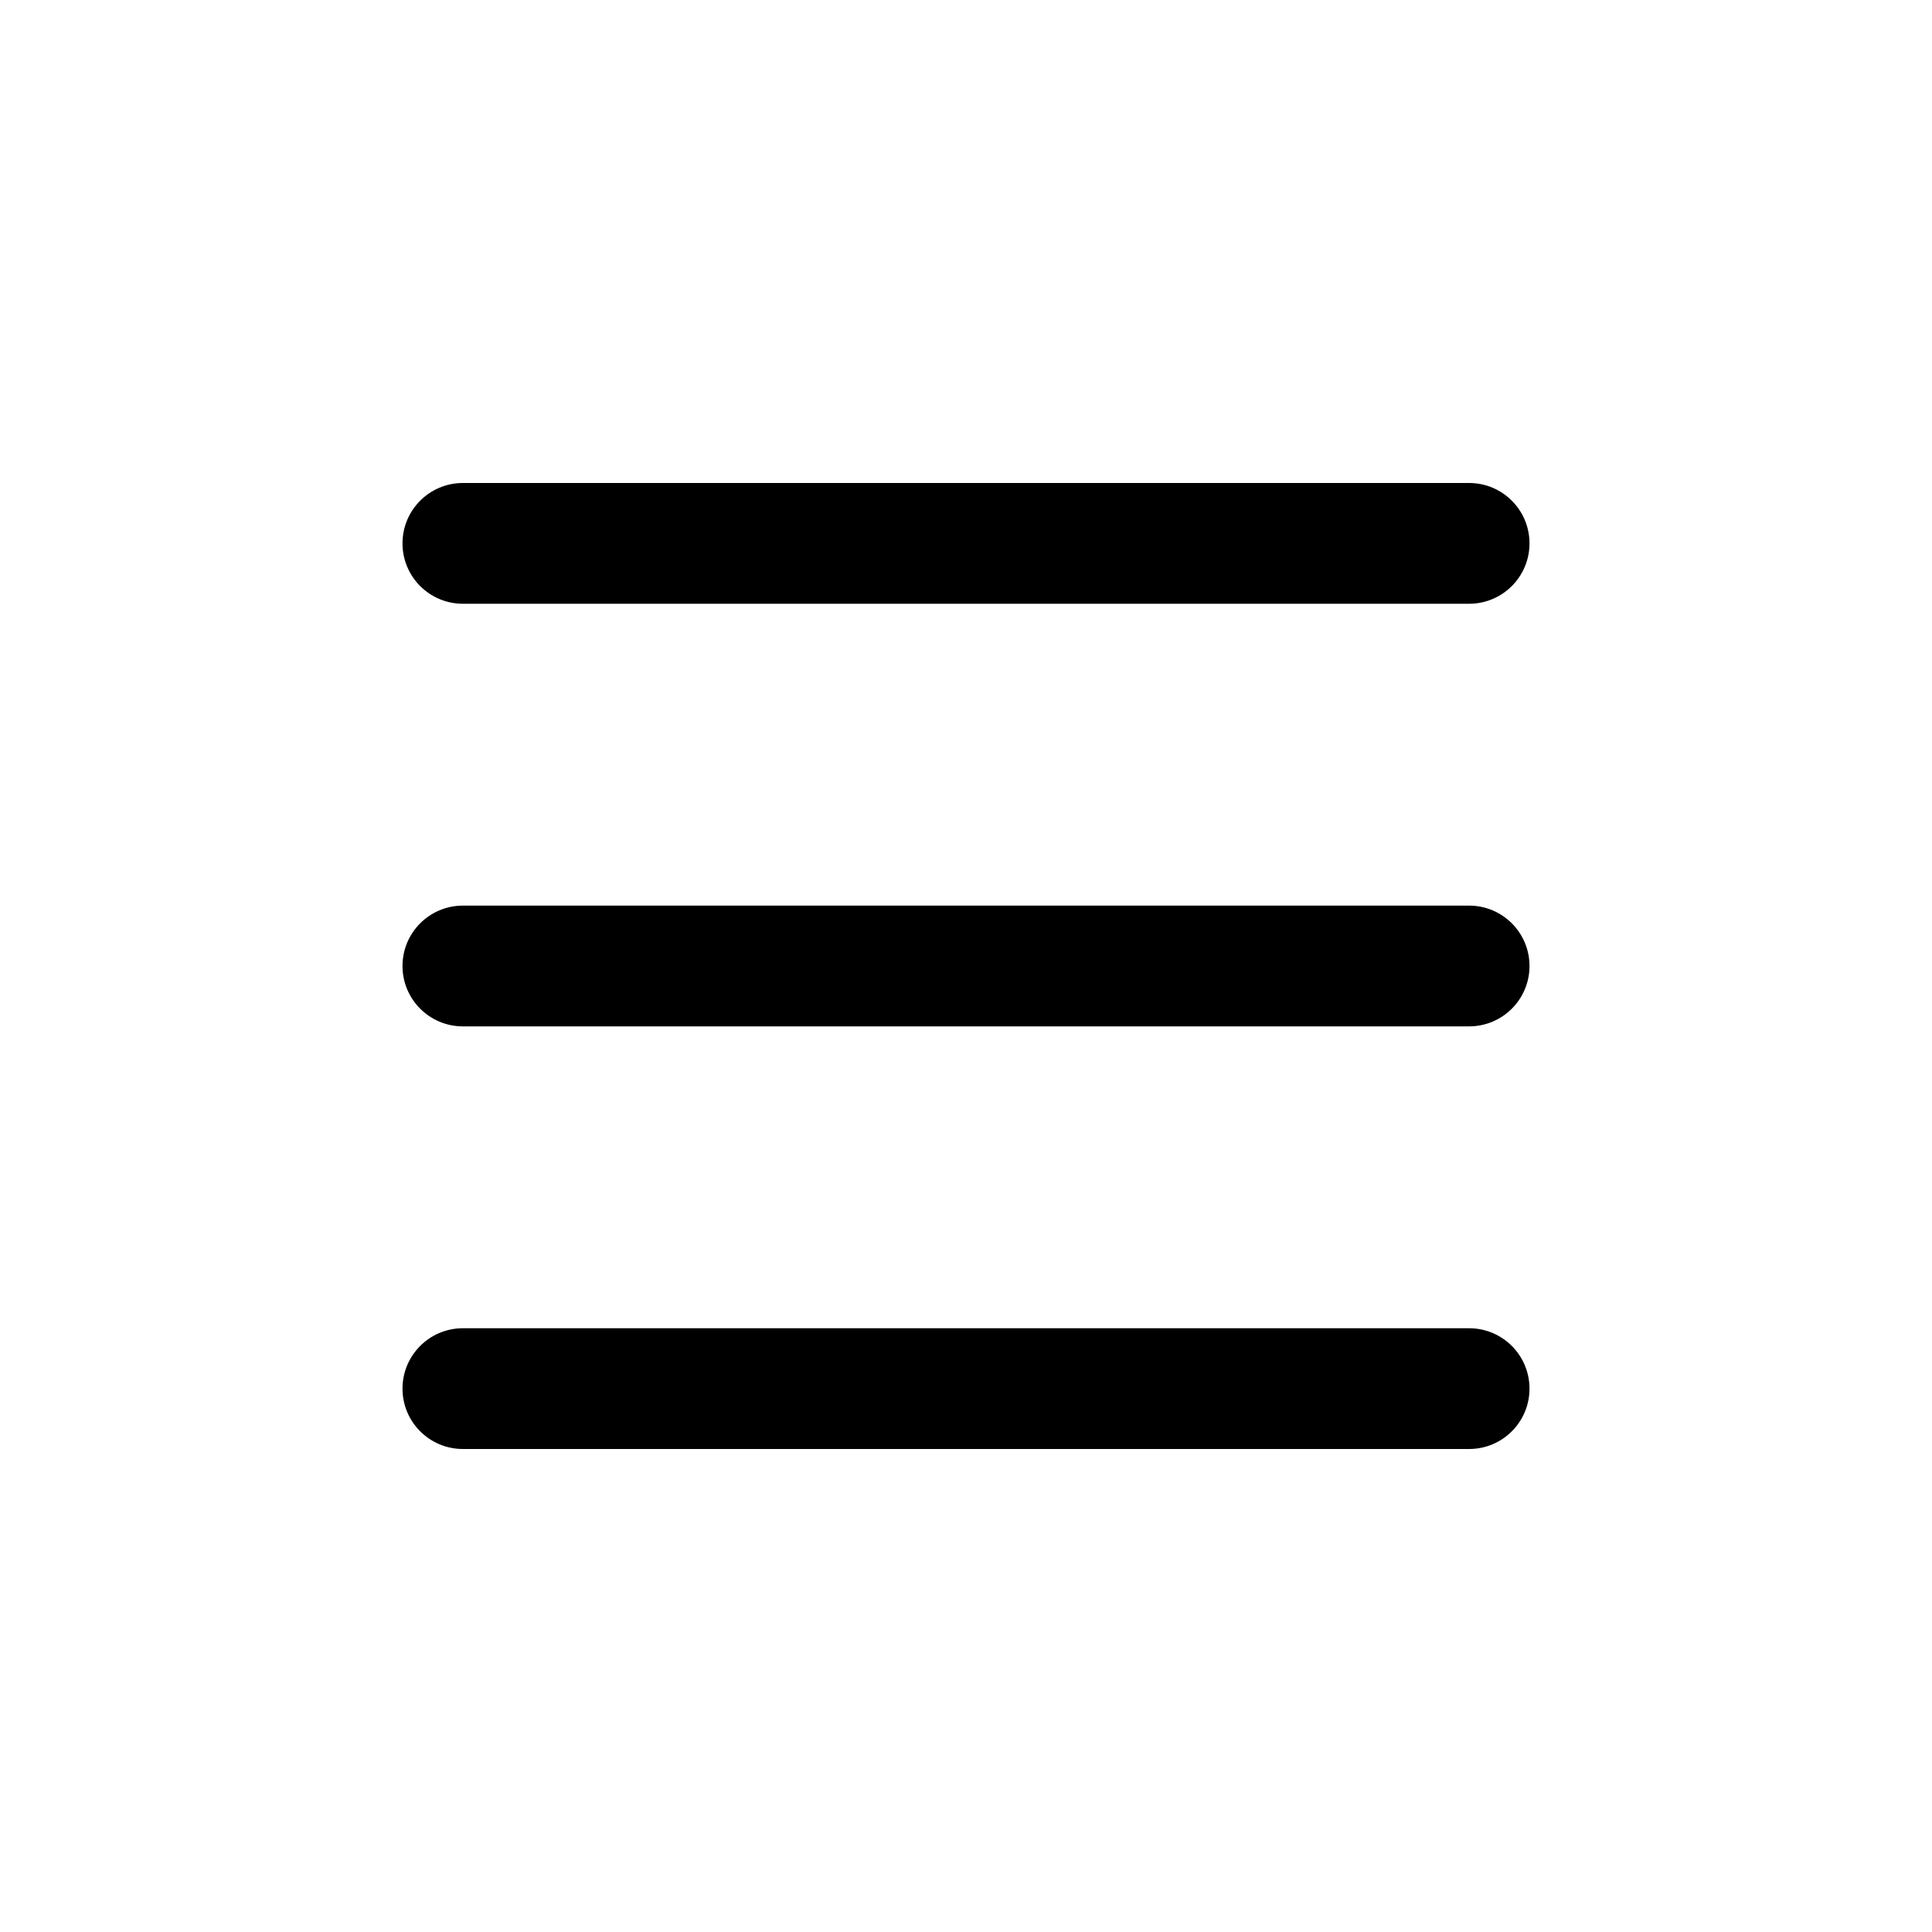
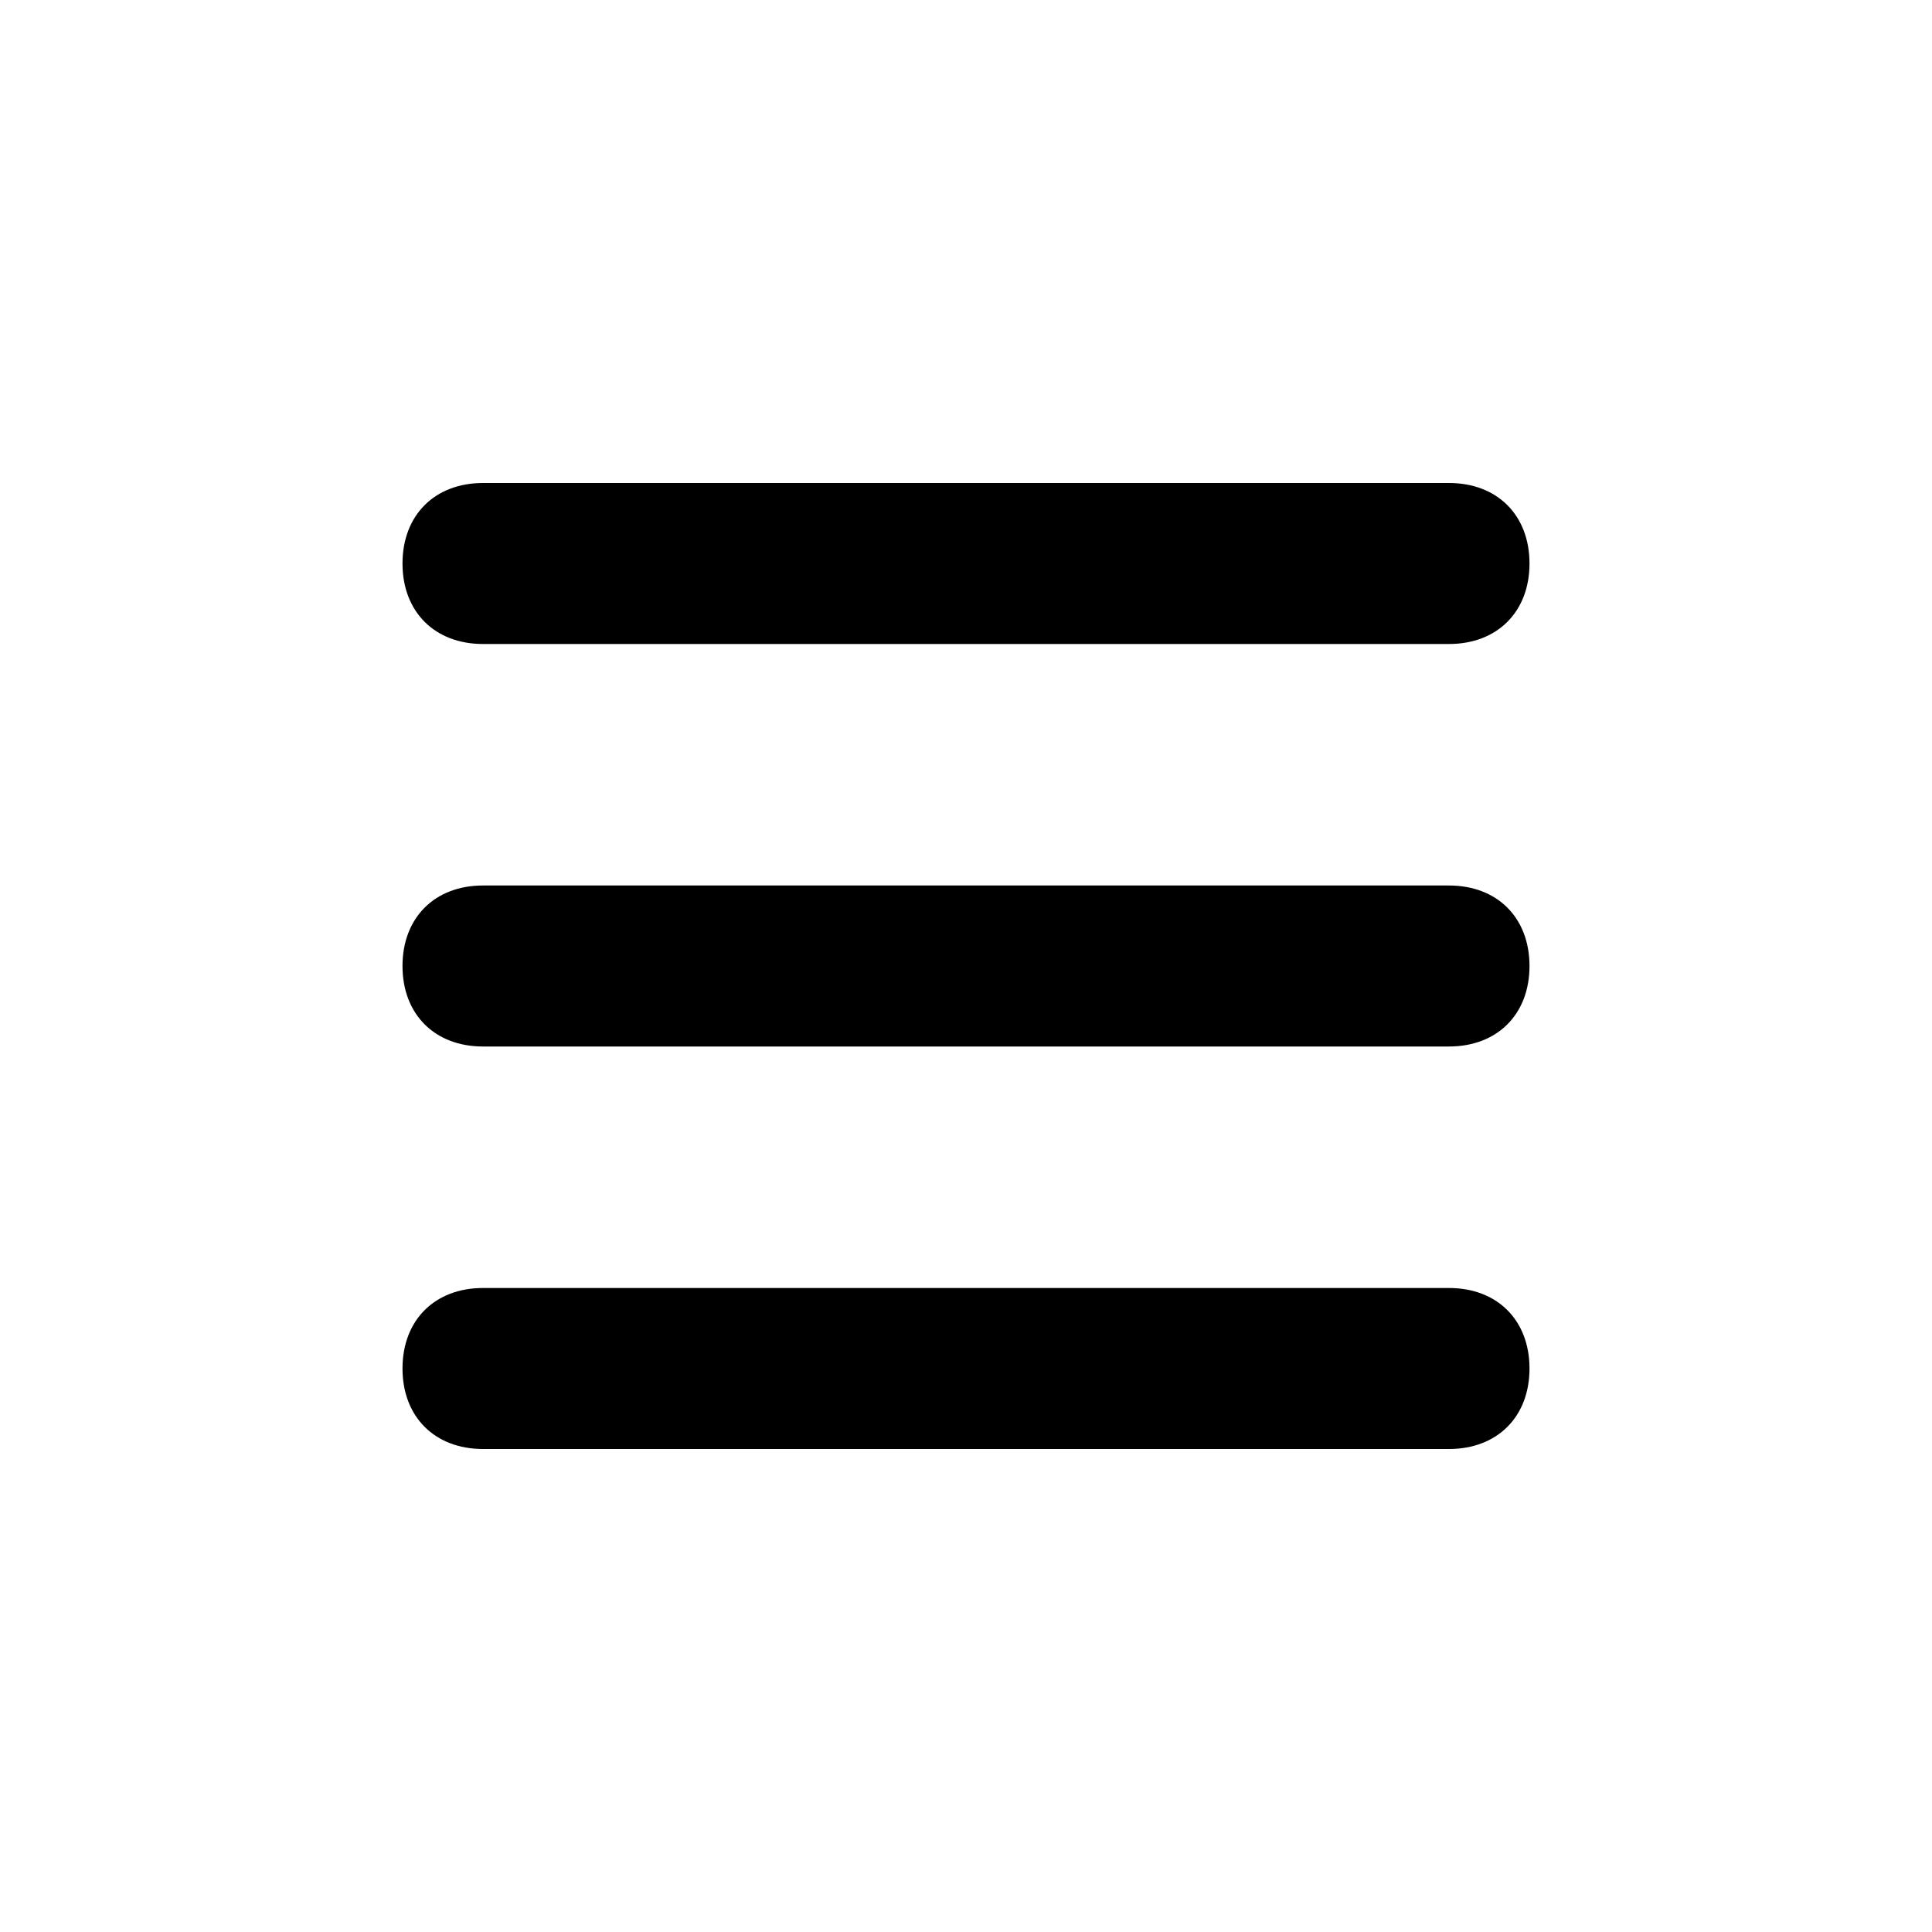
- <svg xmlns="http://www.w3.org/2000/svg" id="icons" viewBox="0 0 24 24">
-   <rect id="canvas" width="24" height="24" style="fill:none" />
-   <path d="M18.25,7.5H5.75a.75.75,0,0,1,0-1.5h12.5a.75.75,0,0,1,0,1.5Z" />
-   <path d="M18.25,12.75H5.75a.75.75,0,0,1,0-1.5h12.5a.75.75,0,0,1,0,1.5Z" />
-   <path d="M18.25,18H5.75a.75.75,0,0,1,0-1.5h12.5a.75.75,0,0,1,0,1.5Z" />
+ <svg xmlns="http://www.w3.org/2000/svg" id="hamburger-menu-m" viewBox="0 0 24 24" style="enable-background:new 0 0 24 24">
+   <rect id="bg" width="24" height="24" style="opacity:0;fill:#f2f2f2" />
+   <path id="path3" d="M6 8h12c.6 0 1-.4 1-1s-.4-1-1-1H6c-.6 0-1 .4-1 1s.4 1 1 1z" />
+   <path id="path2" d="M18 11H6c-.6 0-1 .4-1 1s.4 1 1 1h12c.6 0 1-.4 1-1s-.4-1-1-1z" />
+   <path id="path1" d="M18 16H6c-.6 0-1 .4-1 1s.4 1 1 1h12c.6 0 1-.4 1-1s-.4-1-1-1z" />
</svg>
